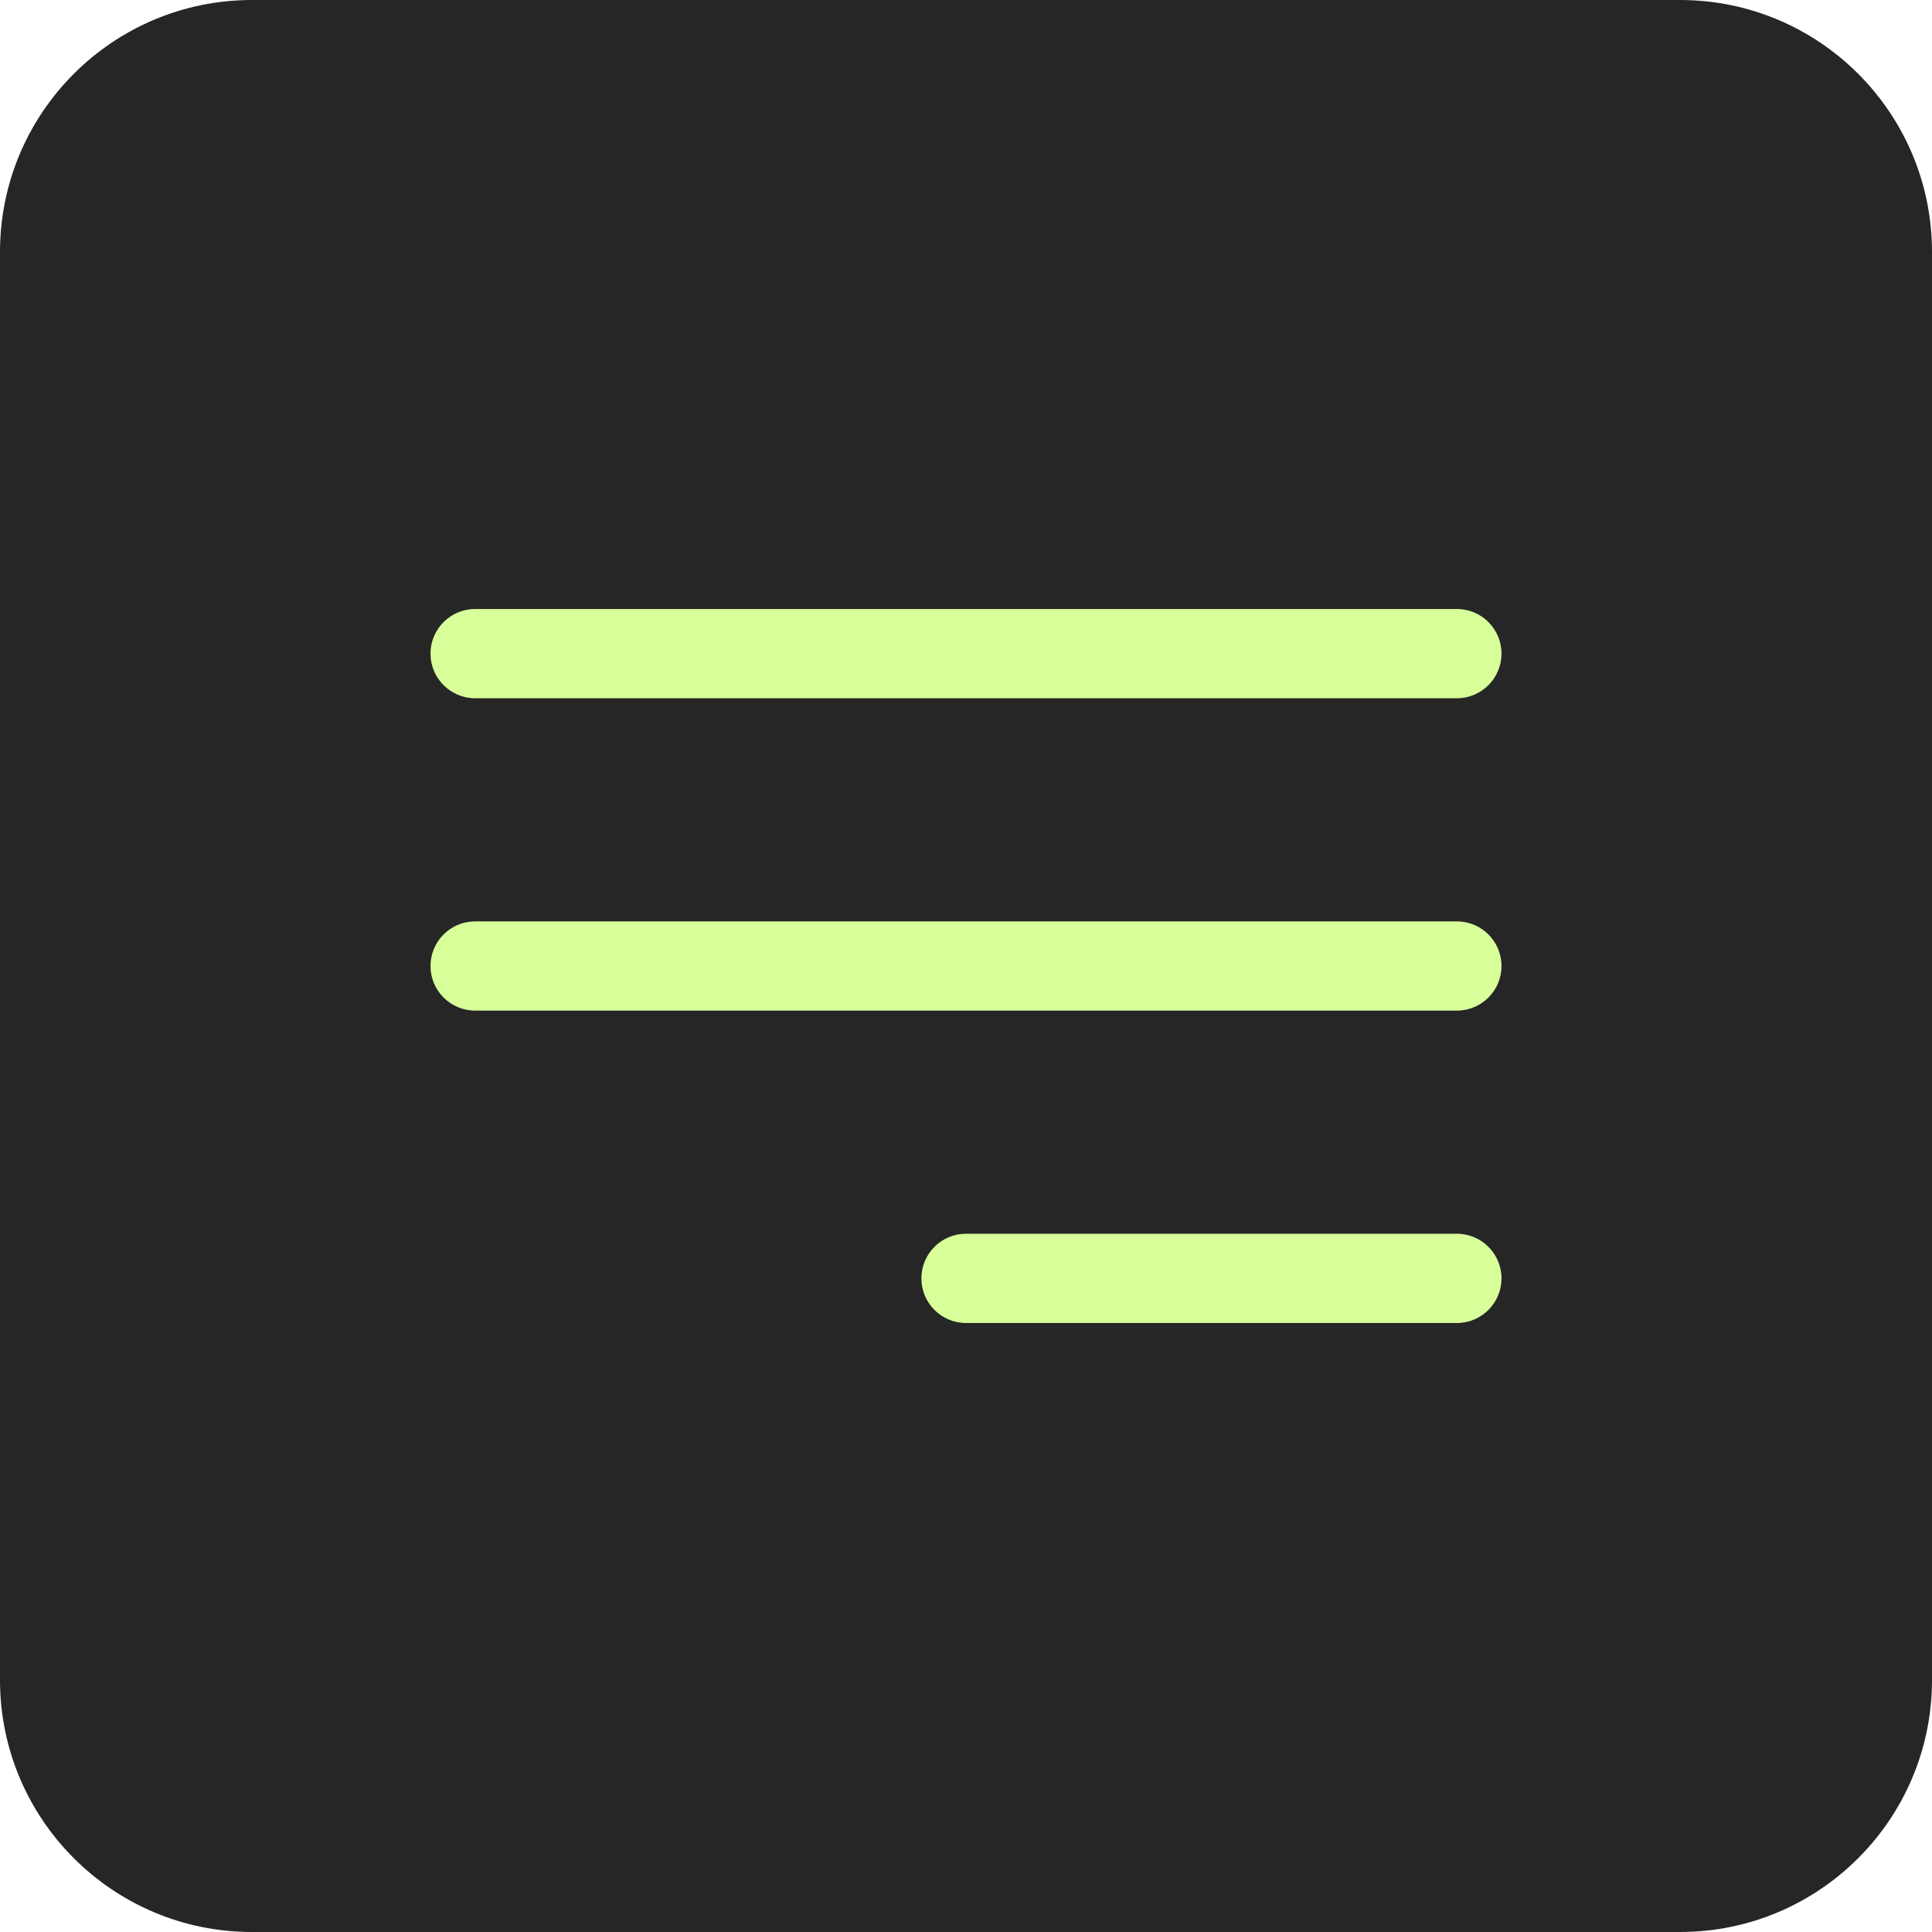
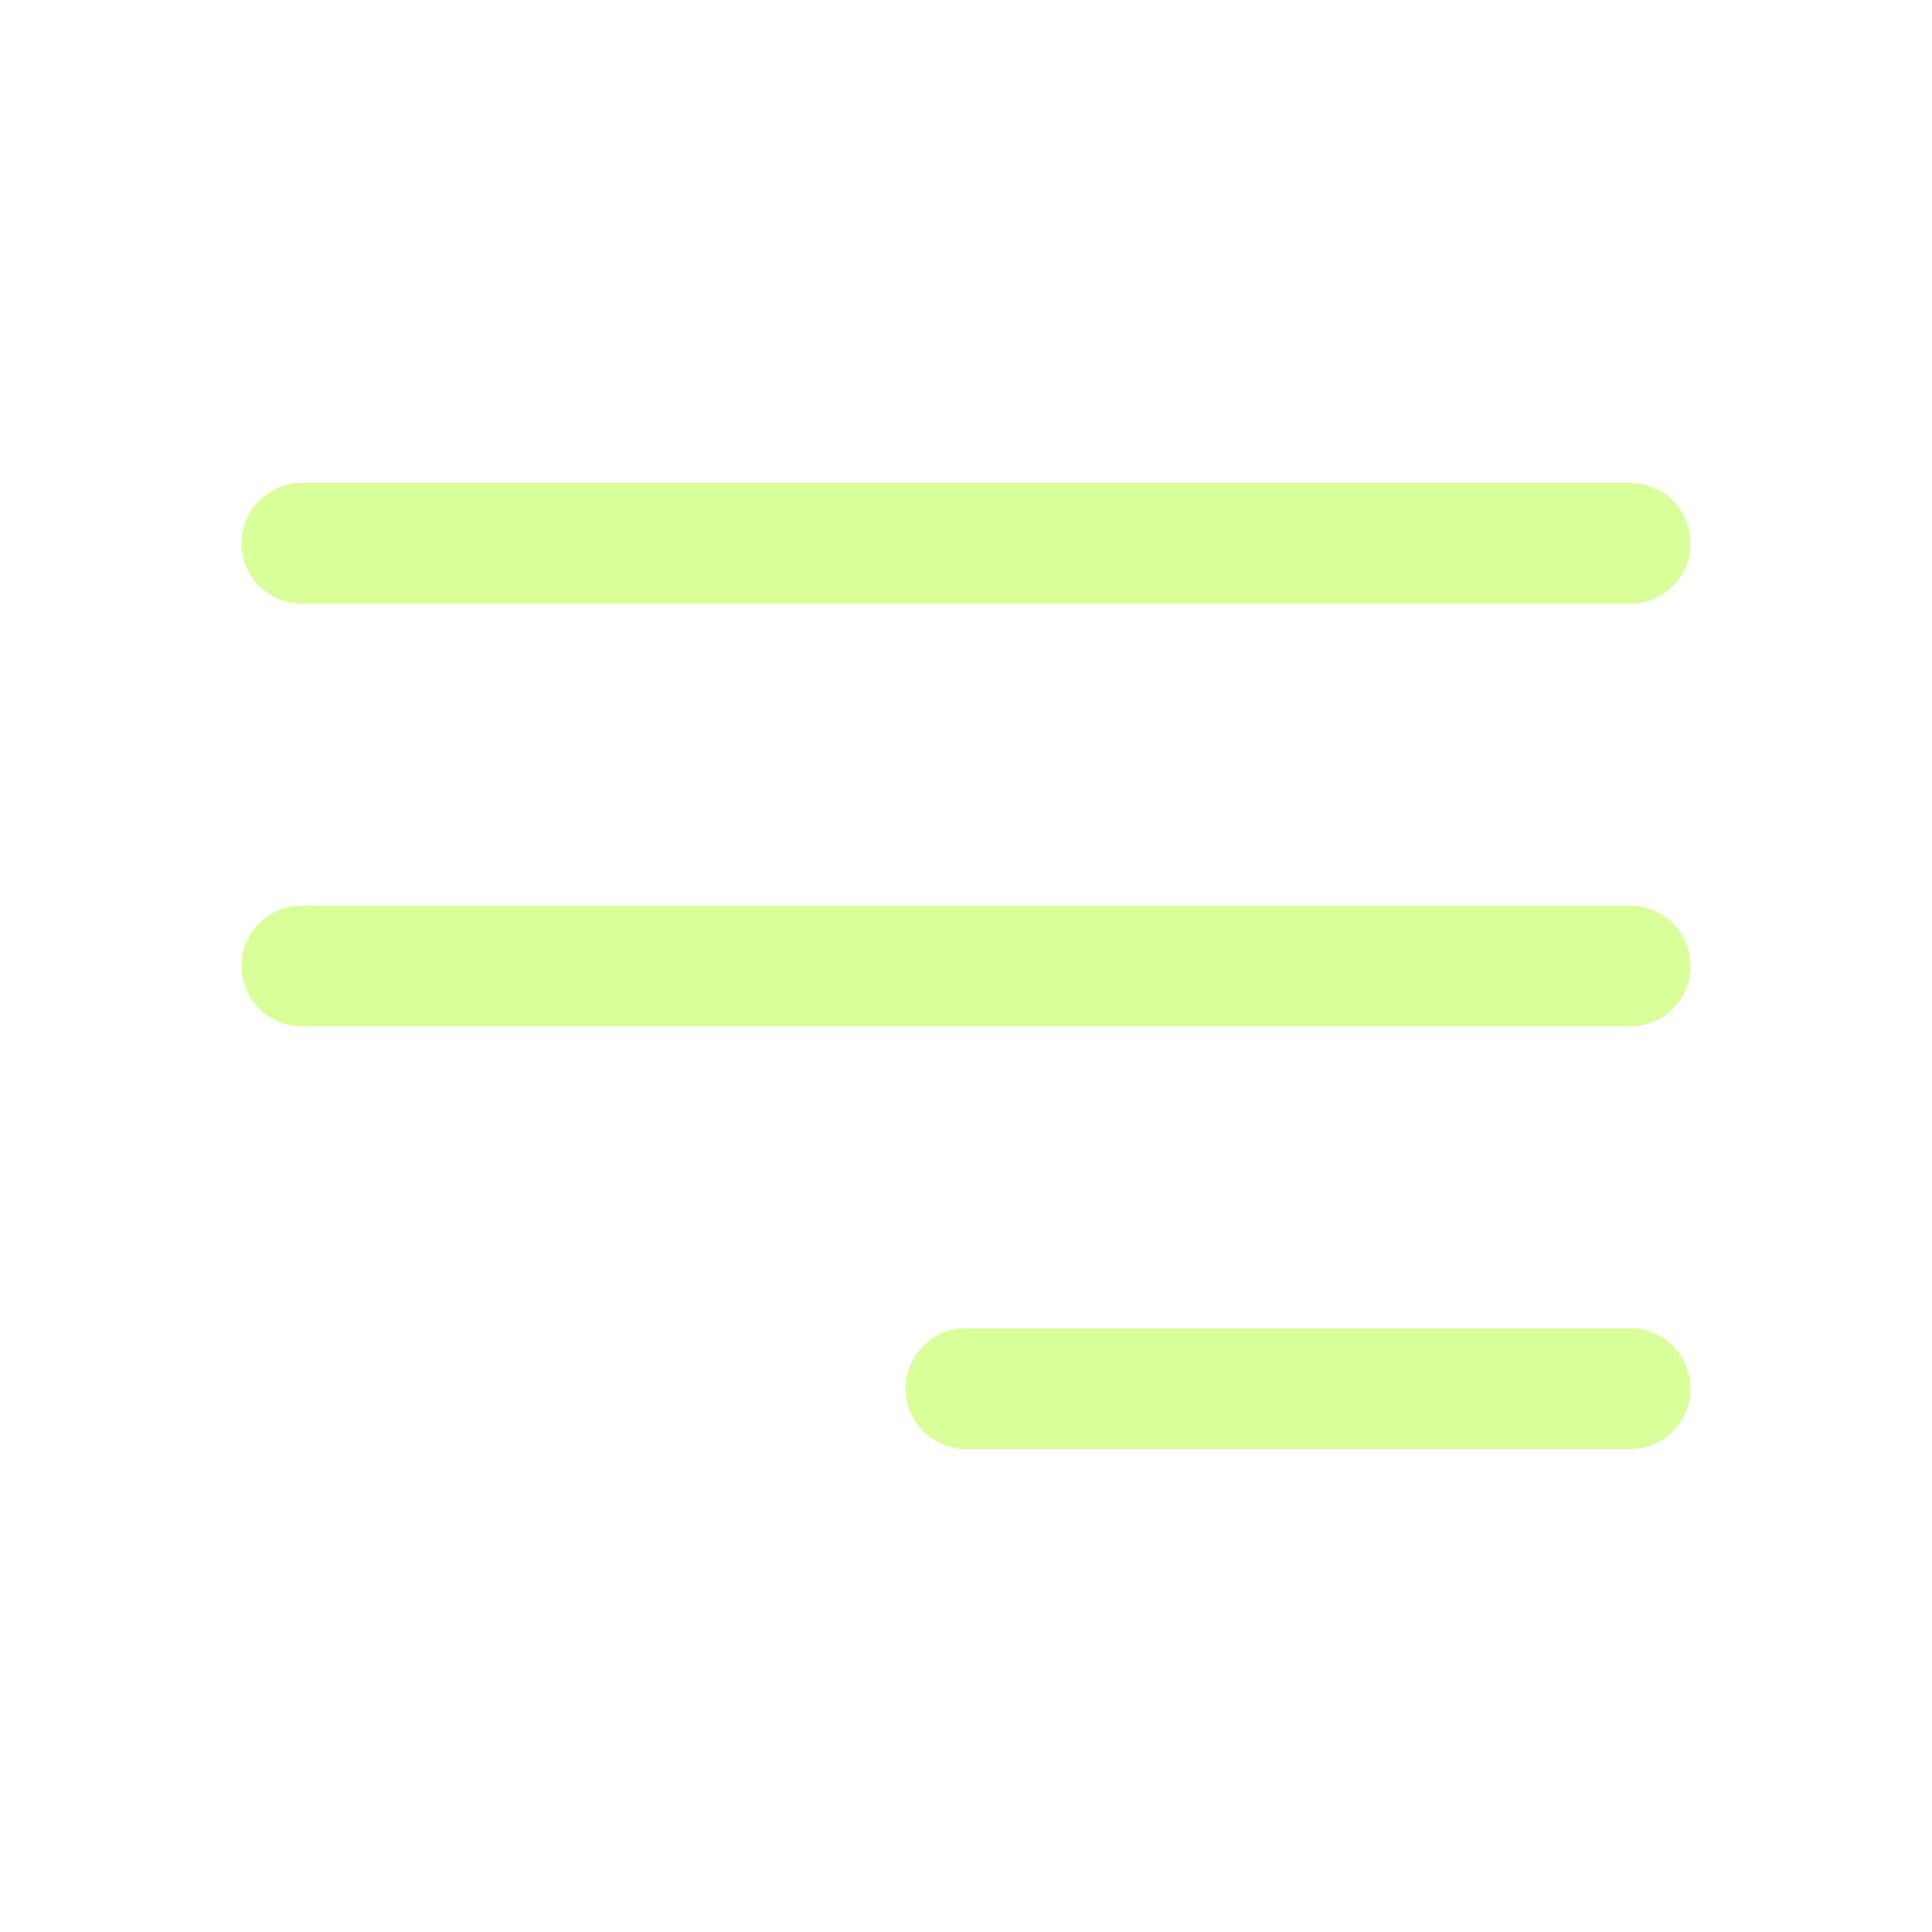
- <svg xmlns="http://www.w3.org/2000/svg" width="46" height="46" viewBox="0 0 46 46" fill="none">
-   <rect width="46" height="46" rx="6" fill="#262626" />
-   <path fill-rule="evenodd" clip-rule="evenodd" d="M10.25 15.562C10.25 14.976 10.726 14.5 11.312 14.5H34.688C35.274 14.5 35.75 14.976 35.75 15.562C35.75 16.149 35.274 16.625 34.688 16.625H11.312C10.726 16.625 10.25 16.149 10.25 15.562ZM10.25 23C10.25 22.413 10.726 21.938 11.312 21.938H34.688C35.274 21.938 35.75 22.413 35.75 23C35.75 23.587 35.274 24.062 34.688 24.062H11.312C10.726 24.062 10.25 23.587 10.25 23ZM21.938 30.438C21.938 29.851 22.413 29.375 23 29.375H34.688C35.274 29.375 35.75 29.851 35.75 30.438C35.75 31.024 35.274 31.5 34.688 31.5H23C22.413 31.5 21.938 31.024 21.938 30.438Z" fill="#D8FF99" />
+ <svg xmlns="http://www.w3.org/2000/svg" width="34" height="34" viewBox="0 0 34 34" fill="none">
+   <path fill-rule="evenodd" clip-rule="evenodd" d="M4.25 9.562C4.25 8.976 4.726 8.5 5.312 8.5H28.688C29.274 8.5 29.75 8.976 29.75 9.562C29.75 10.149 29.274 10.625 28.688 10.625H5.312C4.726 10.625 4.25 10.149 4.25 9.562ZM4.25 17C4.25 16.413 4.726 15.938 5.312 15.938H28.688C29.274 15.938 29.75 16.413 29.75 17C29.75 17.587 29.274 18.062 28.688 18.062H5.312C4.726 18.062 4.25 17.587 4.25 17ZM15.938 24.438C15.938 23.851 16.413 23.375 17 23.375H28.688C29.274 23.375 29.75 23.851 29.75 24.438C29.75 25.024 29.274 25.5 28.688 25.5H17C16.413 25.5 15.938 25.024 15.938 24.438Z" fill="#D8FF99" />
</svg>
